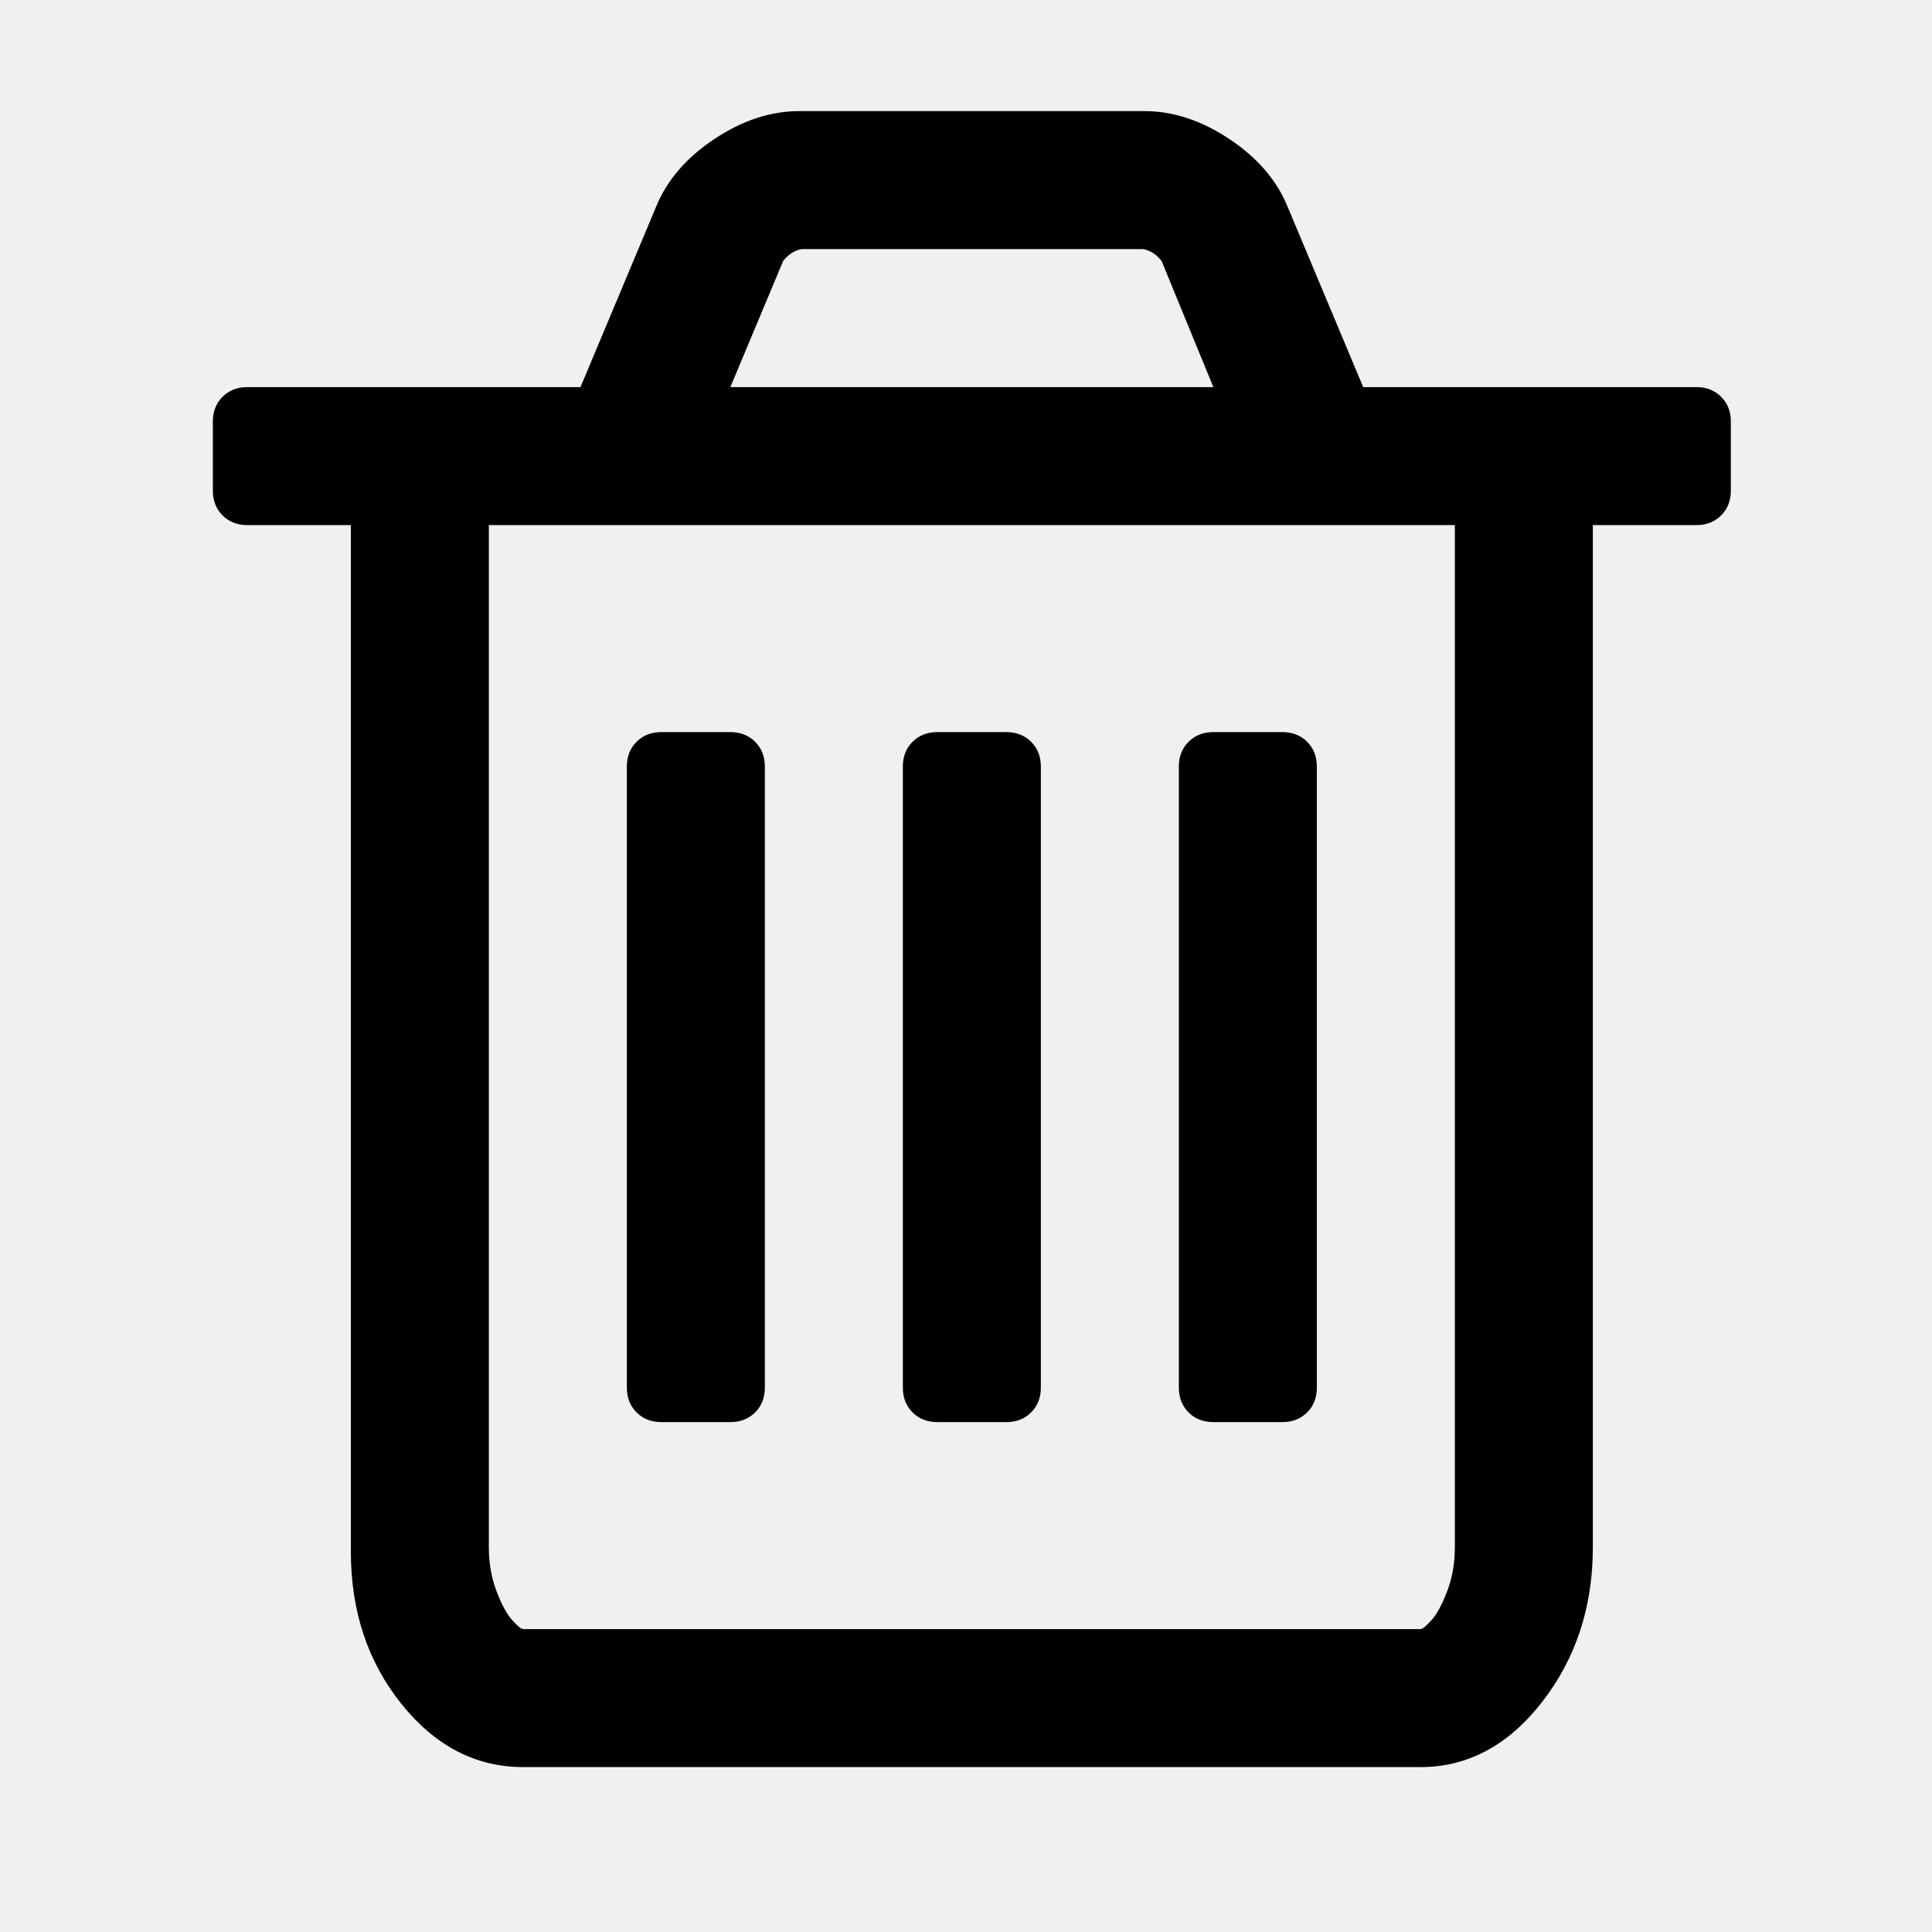
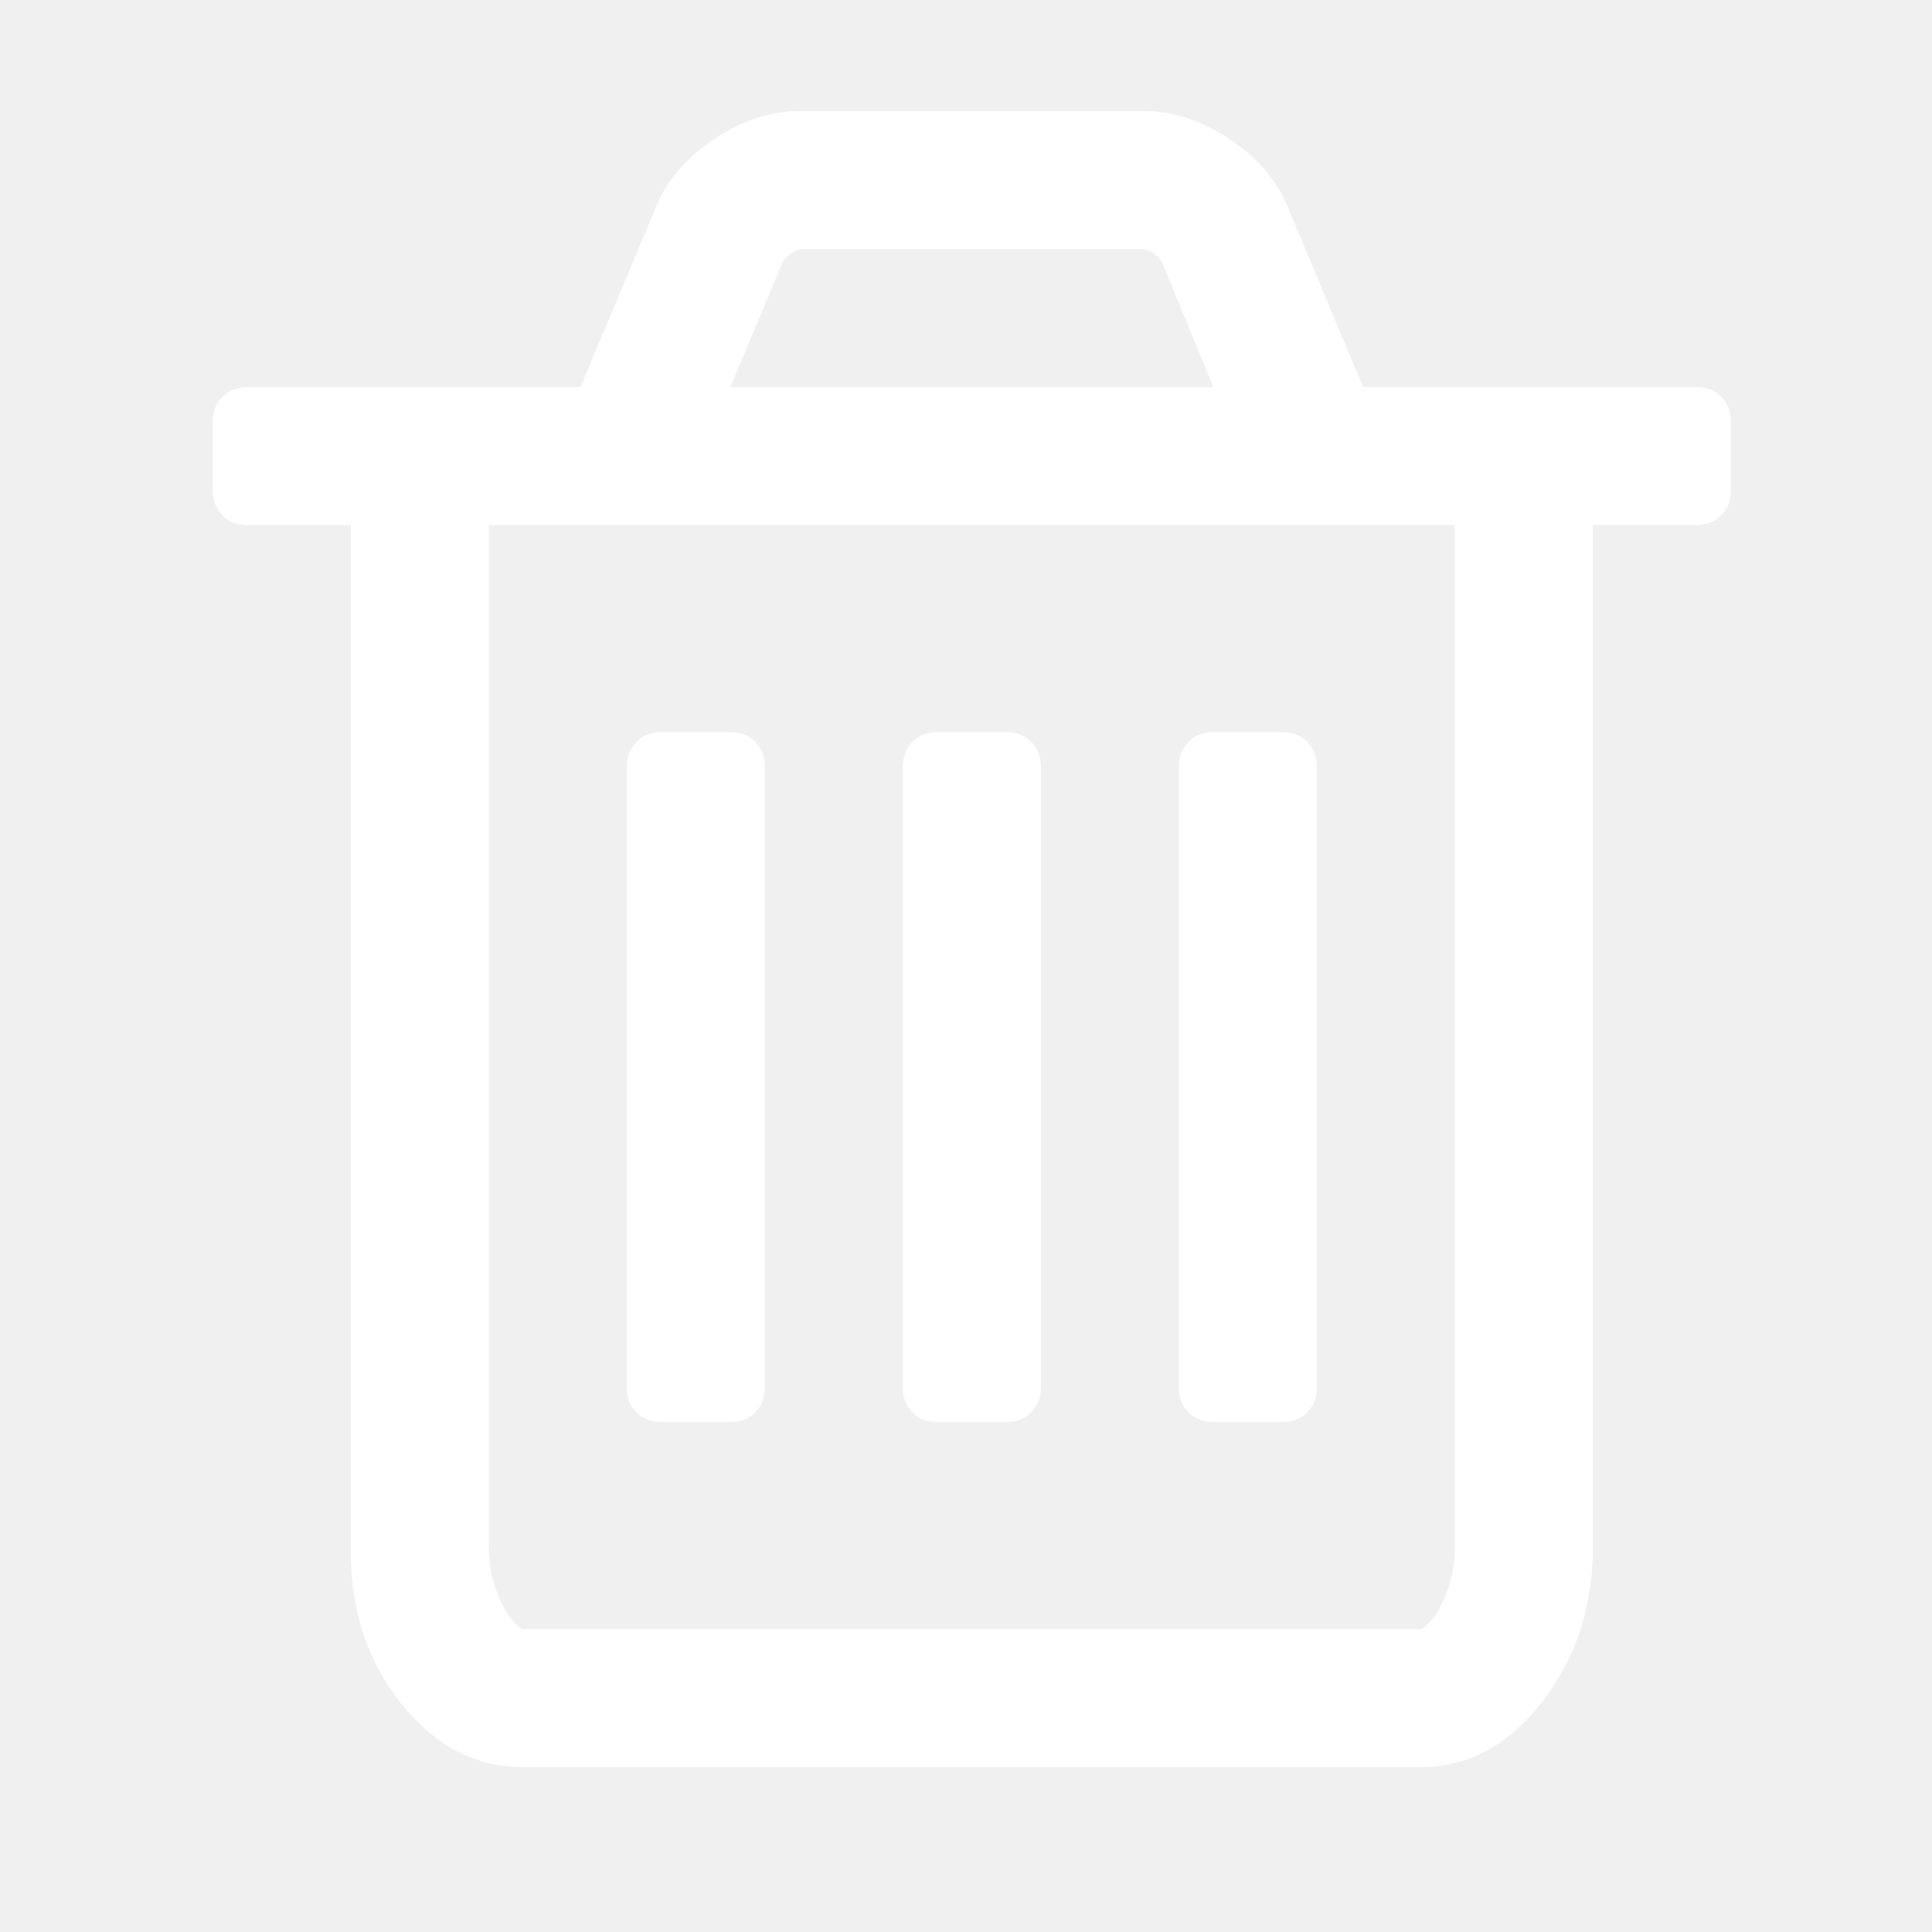
- <svg xmlns="http://www.w3.org/2000/svg" viewBox="0 -256 1792 1792" id="svg3741" version="1.1" width="14px" height="14px">
+ <svg xmlns="http://www.w3.org/2000/svg" viewBox="0 -256 1792 1792" id="svg3741" version="1.1" width="14px" height="14px" wikicommons="https://upload.wikimedia.org/wikipedia/commons/7/7d/Trash_font_awesome.svg">
  <defs id="defs3749" />
  <g transform="matrix(1,0,0,-1,197.4237,1255.051)" id="g3743">
-     <path d="M 512,800 V 224 q 0,-14 -9,-23 -9,-9 -23,-9 h -64 q -14,0 -23,9 -9,9 -9,23 v 576 q 0,14 9,23 9,9 23,9 h 64 q 14,0 23,-9 9,-9 9,-23 z m 256,0 V 224 q 0,-14 -9,-23 -9,-9 -23,-9 h -64 q -14,0 -23,9 -9,9 -9,23 v 576 q 0,14 9,23 9,9 23,9 h 64 q 14,0 23,-9 9,-9 9,-23 z m 256,0 V 224 q 0,-14 -9,-23 -9,-9 -23,-9 h -64 q -14,0 -23,9 -9,9 -9,23 v 576 q 0,14 9,23 9,9 23,9 h 64 q 14,0 23,-9 9,-9 9,-23 z M 1152,76 v 948 H 256 V 76 Q 256,54 263,35.5 270,17 277.5,8.5 285,0 288,0 h 832 q 3,0 10.5,8.5 7.5,8.5 14.5,27 7,18.5 7,40.5 z M 480,1152 h 448 l -48,117 q -7,9 -17,11 H 546 q -10,-2 -17,-11 z m 928,-32 v -64 q 0,-14 -9,-23 -9,-9 -23,-9 h -96 V 76 q 0,-83 -47,-143.5 -47,-60.5 -113,-60.5 H 288 q -66,0 -113,58.5 Q 128,-11 128,72 v 952 H 32 q -14,0 -23,9 -9,9 -9,23 v 64 q 0,14 9,23 9,9 23,9 h 309 l 70,167 q 15,37 54,63 39,26 79,26 h 320 q 40,0 79,-26 39,-26 54,-63 l 70,-167 h 309 q 14,0 23,-9 9,-9 9,-23 z" id="path3745" style="fill:currentColor" />
+     <path d="M 512,800 V 224 q 0,-14 -9,-23 -9,-9 -23,-9 h -64 q -14,0 -23,9 -9,9 -9,23 v 576 q 0,14 9,23 9,9 23,9 h 64 q 14,0 23,-9 9,-9 9,-23 z m 256,0 V 224 q 0,-14 -9,-23 -9,-9 -23,-9 h -64 q -14,0 -23,9 -9,9 -9,23 v 576 q 0,14 9,23 9,9 23,9 h 64 q 14,0 23,-9 9,-9 9,-23 z m 256,0 V 224 q 0,-14 -9,-23 -9,-9 -23,-9 h -64 q -14,0 -23,9 -9,9 -9,23 v 576 q 0,14 9,23 9,9 23,9 h 64 q 14,0 23,-9 9,-9 9,-23 z M 1152,76 v 948 H 256 V 76 Q 256,54 263,35.5 270,17 277.5,8.5 285,0 288,0 h 832 q 3,0 10.5,8.5 7.5,8.5 14.5,27 7,18.5 7,40.5 z M 480,1152 h 448 l -48,117 q -7,9 -17,11 H 546 q -10,-2 -17,-11 z m 928,-32 v -64 q 0,-14 -9,-23 -9,-9 -23,-9 h -96 V 76 q 0,-83 -47,-143.5 -47,-60.5 -113,-60.5 H 288 q -66,0 -113,58.5 Q 128,-11 128,72 v 952 H 32 q -14,0 -23,9 -9,9 -9,23 v 64 q 0,14 9,23 9,9 23,9 h 309 l 70,167 q 15,37 54,63 39,26 79,26 h 320 q 40,0 79,-26 39,-26 54,-63 l 70,-167 h 309 q 14,0 23,-9 9,-9 9,-23 z" id="path3745" style="fill:#FFF" />
  </g>
</svg>
